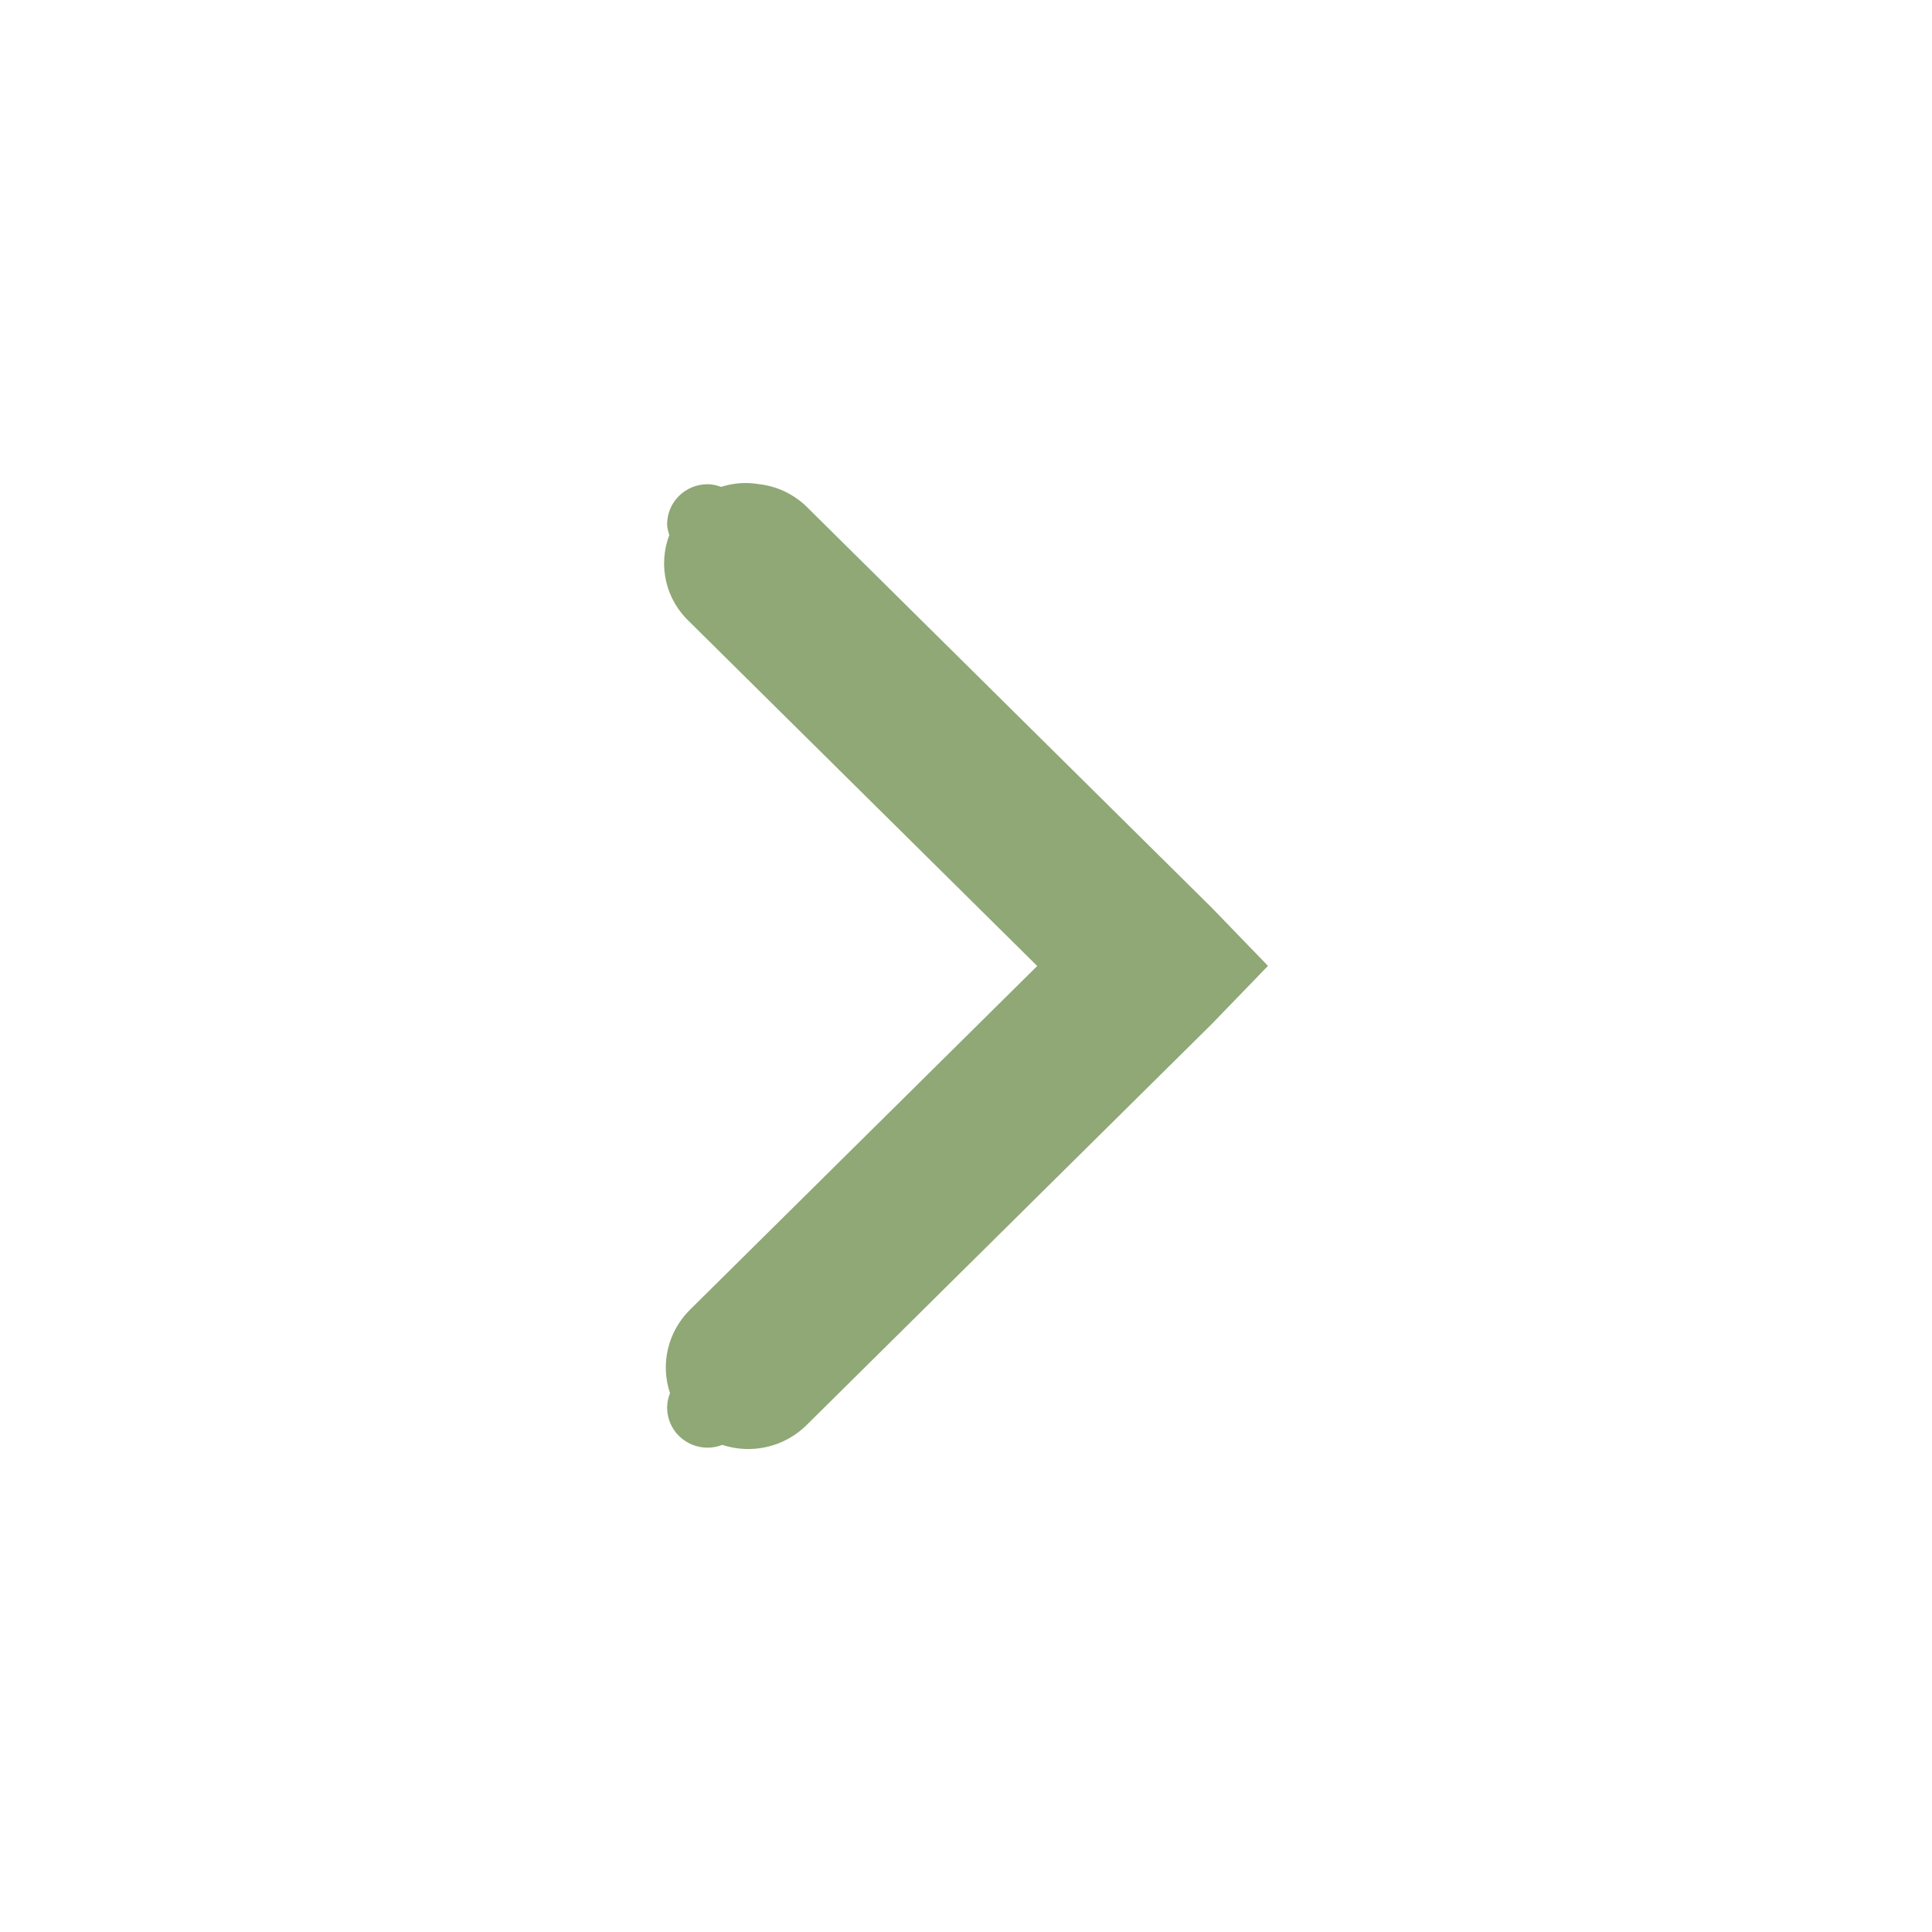
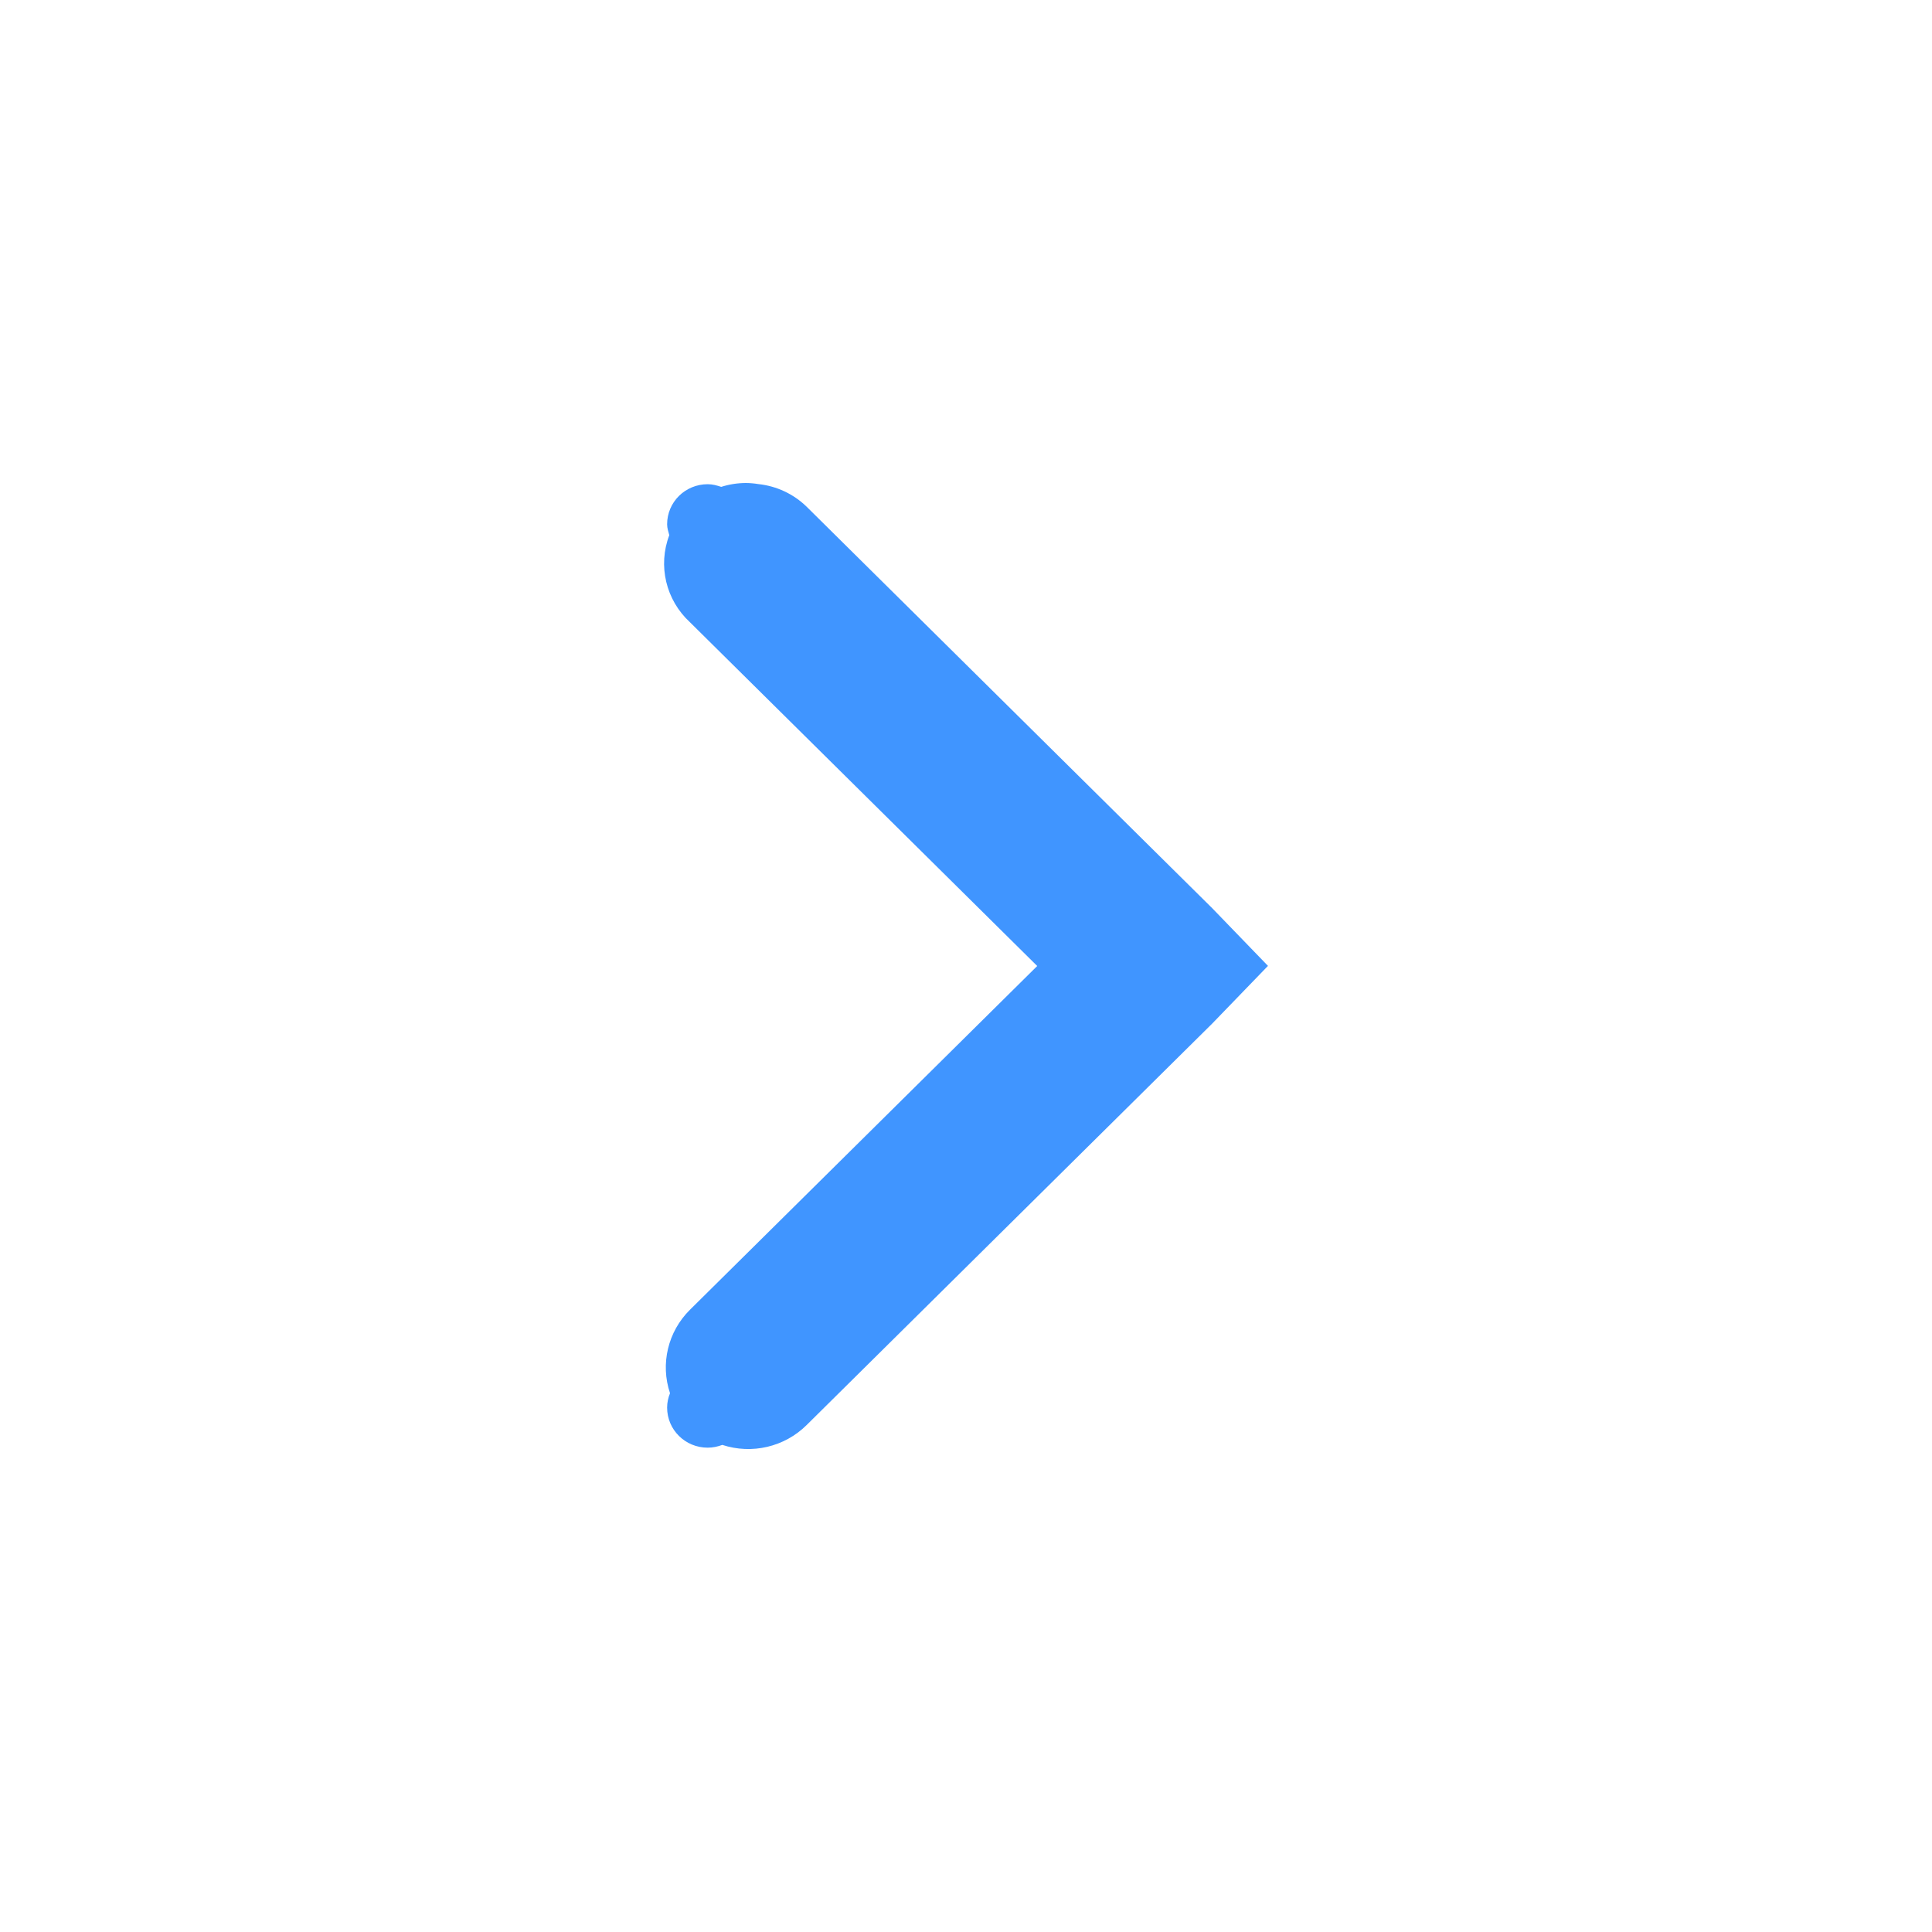
<svg xmlns="http://www.w3.org/2000/svg" height="16" id="svg7384" version="1.1" width="16">
  <defs id="defs7386" />
  <g id="layer9" style="display:inline" transform="translate(-100.0002,-747)" />
  <g id="layer10" transform="translate(-100.0002,-747)" />
  <g id="layer11" transform="translate(-100.0002,-747)" />
  <g id="layer13" transform="translate(-100.0002,-747)" />
  <g id="layer14" transform="translate(-100.0002,-747)" />
  <g id="layer15" style="display:inline" transform="translate(-100.0002,-747)" />
  <g id="g71291" style="display:inline" transform="translate(-100.0002,-747)" />
  <g id="g4953" style="display:inline" transform="translate(-100.0002,-747)" />
  <g id="layer12" style="display:inline" transform="translate(-100.0002,-747)">
-     <path style="color:#000000;font-style:normal;font-variant:normal;font-weight:normal;font-stretch:normal;font-size:medium;line-height:normal;font-family:Sans;-inkscape-font-specification:Sans;text-indent:0;text-align:start;text-decoration:none;text-decoration-line:none;letter-spacing:normal;word-spacing:normal;text-transform:none;direction:ltr;block-progression:tb;writing-mode:lr-tb;baseline-shift:baseline;text-anchor:start;display:inline;overflow:visible;visibility:visible;fill:#8fa876;fill-opacity:1;stroke:none;stroke-width:2;marker:none;enable-background:accumulate" d="m 106.177,751 a 0.672,0.665 0 0 1 0.104,0.009 0.672,0.665 0 0 1 0.399,0.187 l 3.359,3.325 0.462,0.478 -0.462,0.478 -3.359,3.325 a 0.683,0.676 0 0 1 -0.698,0.164 c -0.037,0.014 -0.078,0.023 -0.121,0.023 -0.186,0 -0.336,-0.148 -0.336,-0.332 0,-0.042 0.009,-0.082 0.024,-0.119 a 0.683,0.676 0 0 1 0.165,-0.691 l 2.876,-2.847 -2.876,-2.847 a 0.672,0.665 0 0 1 -0.171,-0.721 c -0.008,-0.029 -0.018,-0.058 -0.018,-0.09 0,-0.184 0.15,-0.332 0.336,-0.332 0.04,0 0.076,0.01 0.112,0.022 A 0.672,0.665 0 0 1 106.177,751 Z" id="path6040" />
+     <path style="color:#000000;font-style:normal;font-variant:normal;font-weight:normal;font-stretch:normal;font-size:medium;line-height:normal;font-family:Sans;-inkscape-font-specification:Sans;text-indent:0;text-align:start;text-decoration:none;text-decoration-line:none;letter-spacing:normal;word-spacing:normal;text-transform:none;direction:ltr;block-progression:tb;writing-mode:lr-tb;baseline-shift:baseline;text-anchor:start;display:inline;overflow:visible;visibility:visible;fill:#4095ff;fill-opacity:1;stroke:none;stroke-width:2;marker:none;enable-background:accumulate" d="m 106.177,751 a 0.672,0.665 0 0 1 0.104,0.009 0.672,0.665 0 0 1 0.399,0.187 l 3.359,3.325 0.462,0.478 -0.462,0.478 -3.359,3.325 a 0.683,0.676 0 0 1 -0.698,0.164 c -0.037,0.014 -0.078,0.023 -0.121,0.023 -0.186,0 -0.336,-0.148 -0.336,-0.332 0,-0.042 0.009,-0.082 0.024,-0.119 a 0.683,0.676 0 0 1 0.165,-0.691 l 2.876,-2.847 -2.876,-2.847 a 0.672,0.665 0 0 1 -0.171,-0.721 c -0.008,-0.029 -0.018,-0.058 -0.018,-0.09 0,-0.184 0.15,-0.332 0.336,-0.332 0.04,0 0.076,0.01 0.112,0.022 A 0.672,0.665 0 0 1 106.177,751 Z" id="path6040" />
  </g>
</svg>
